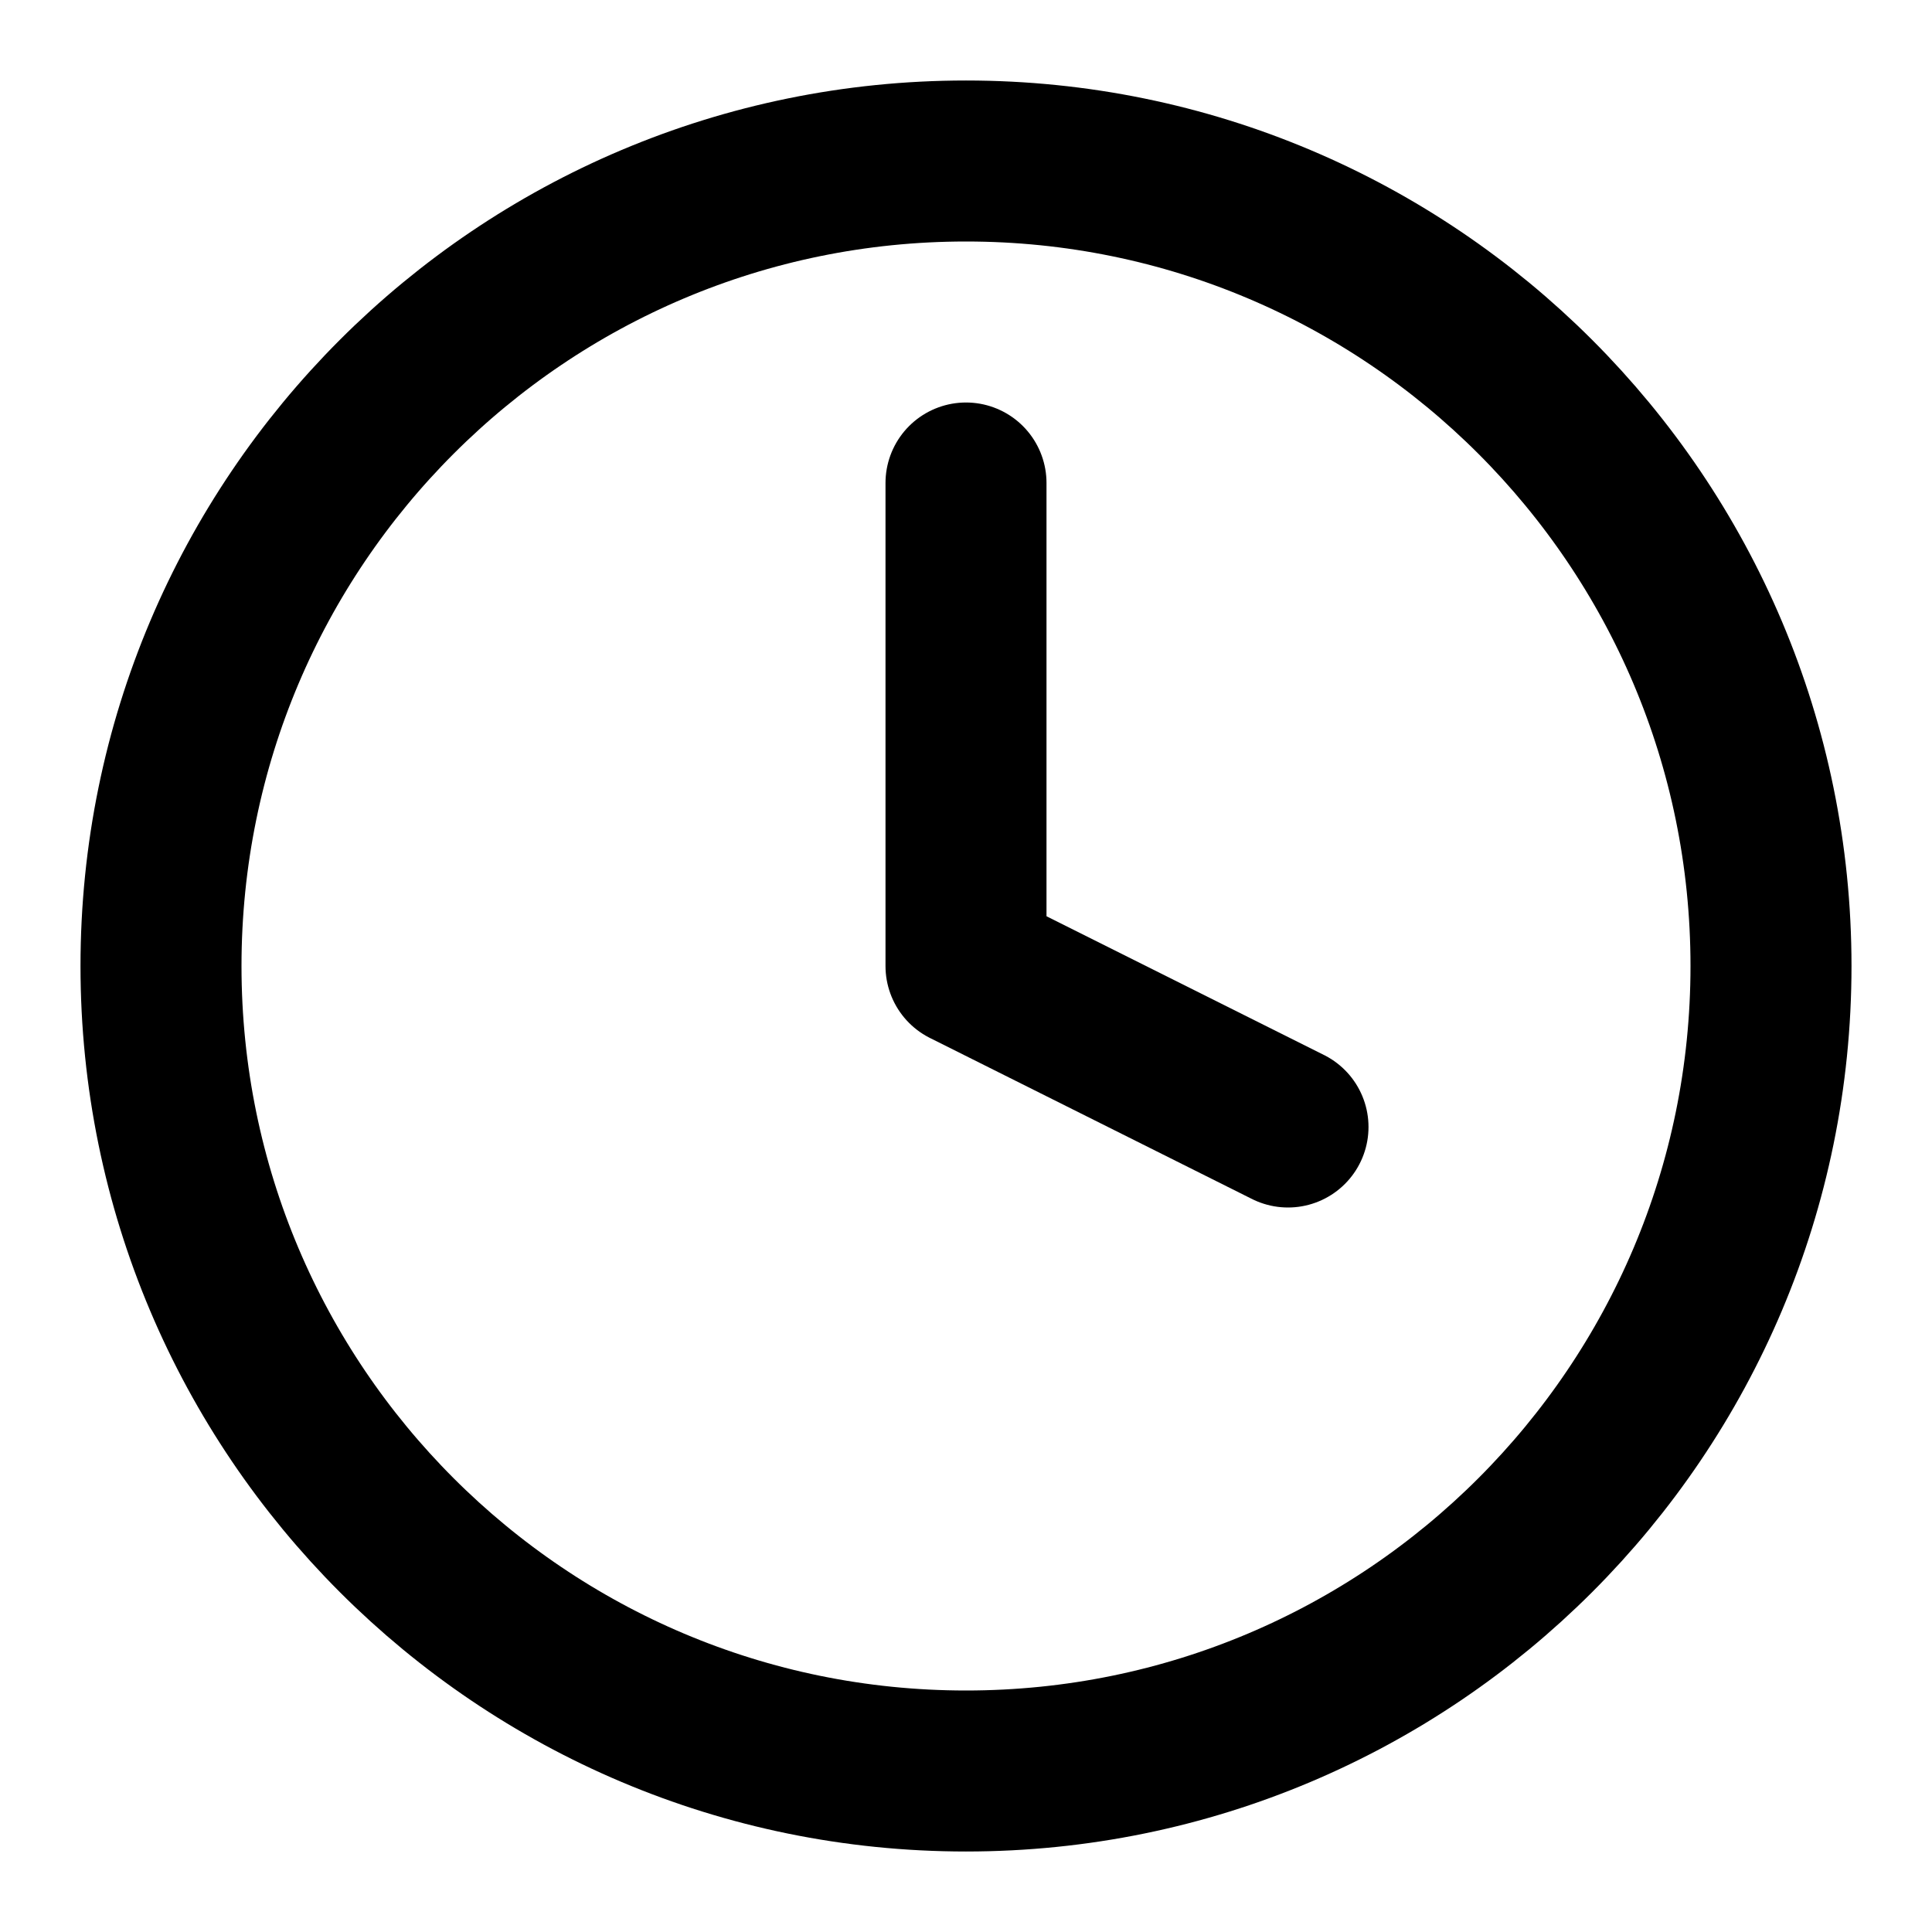
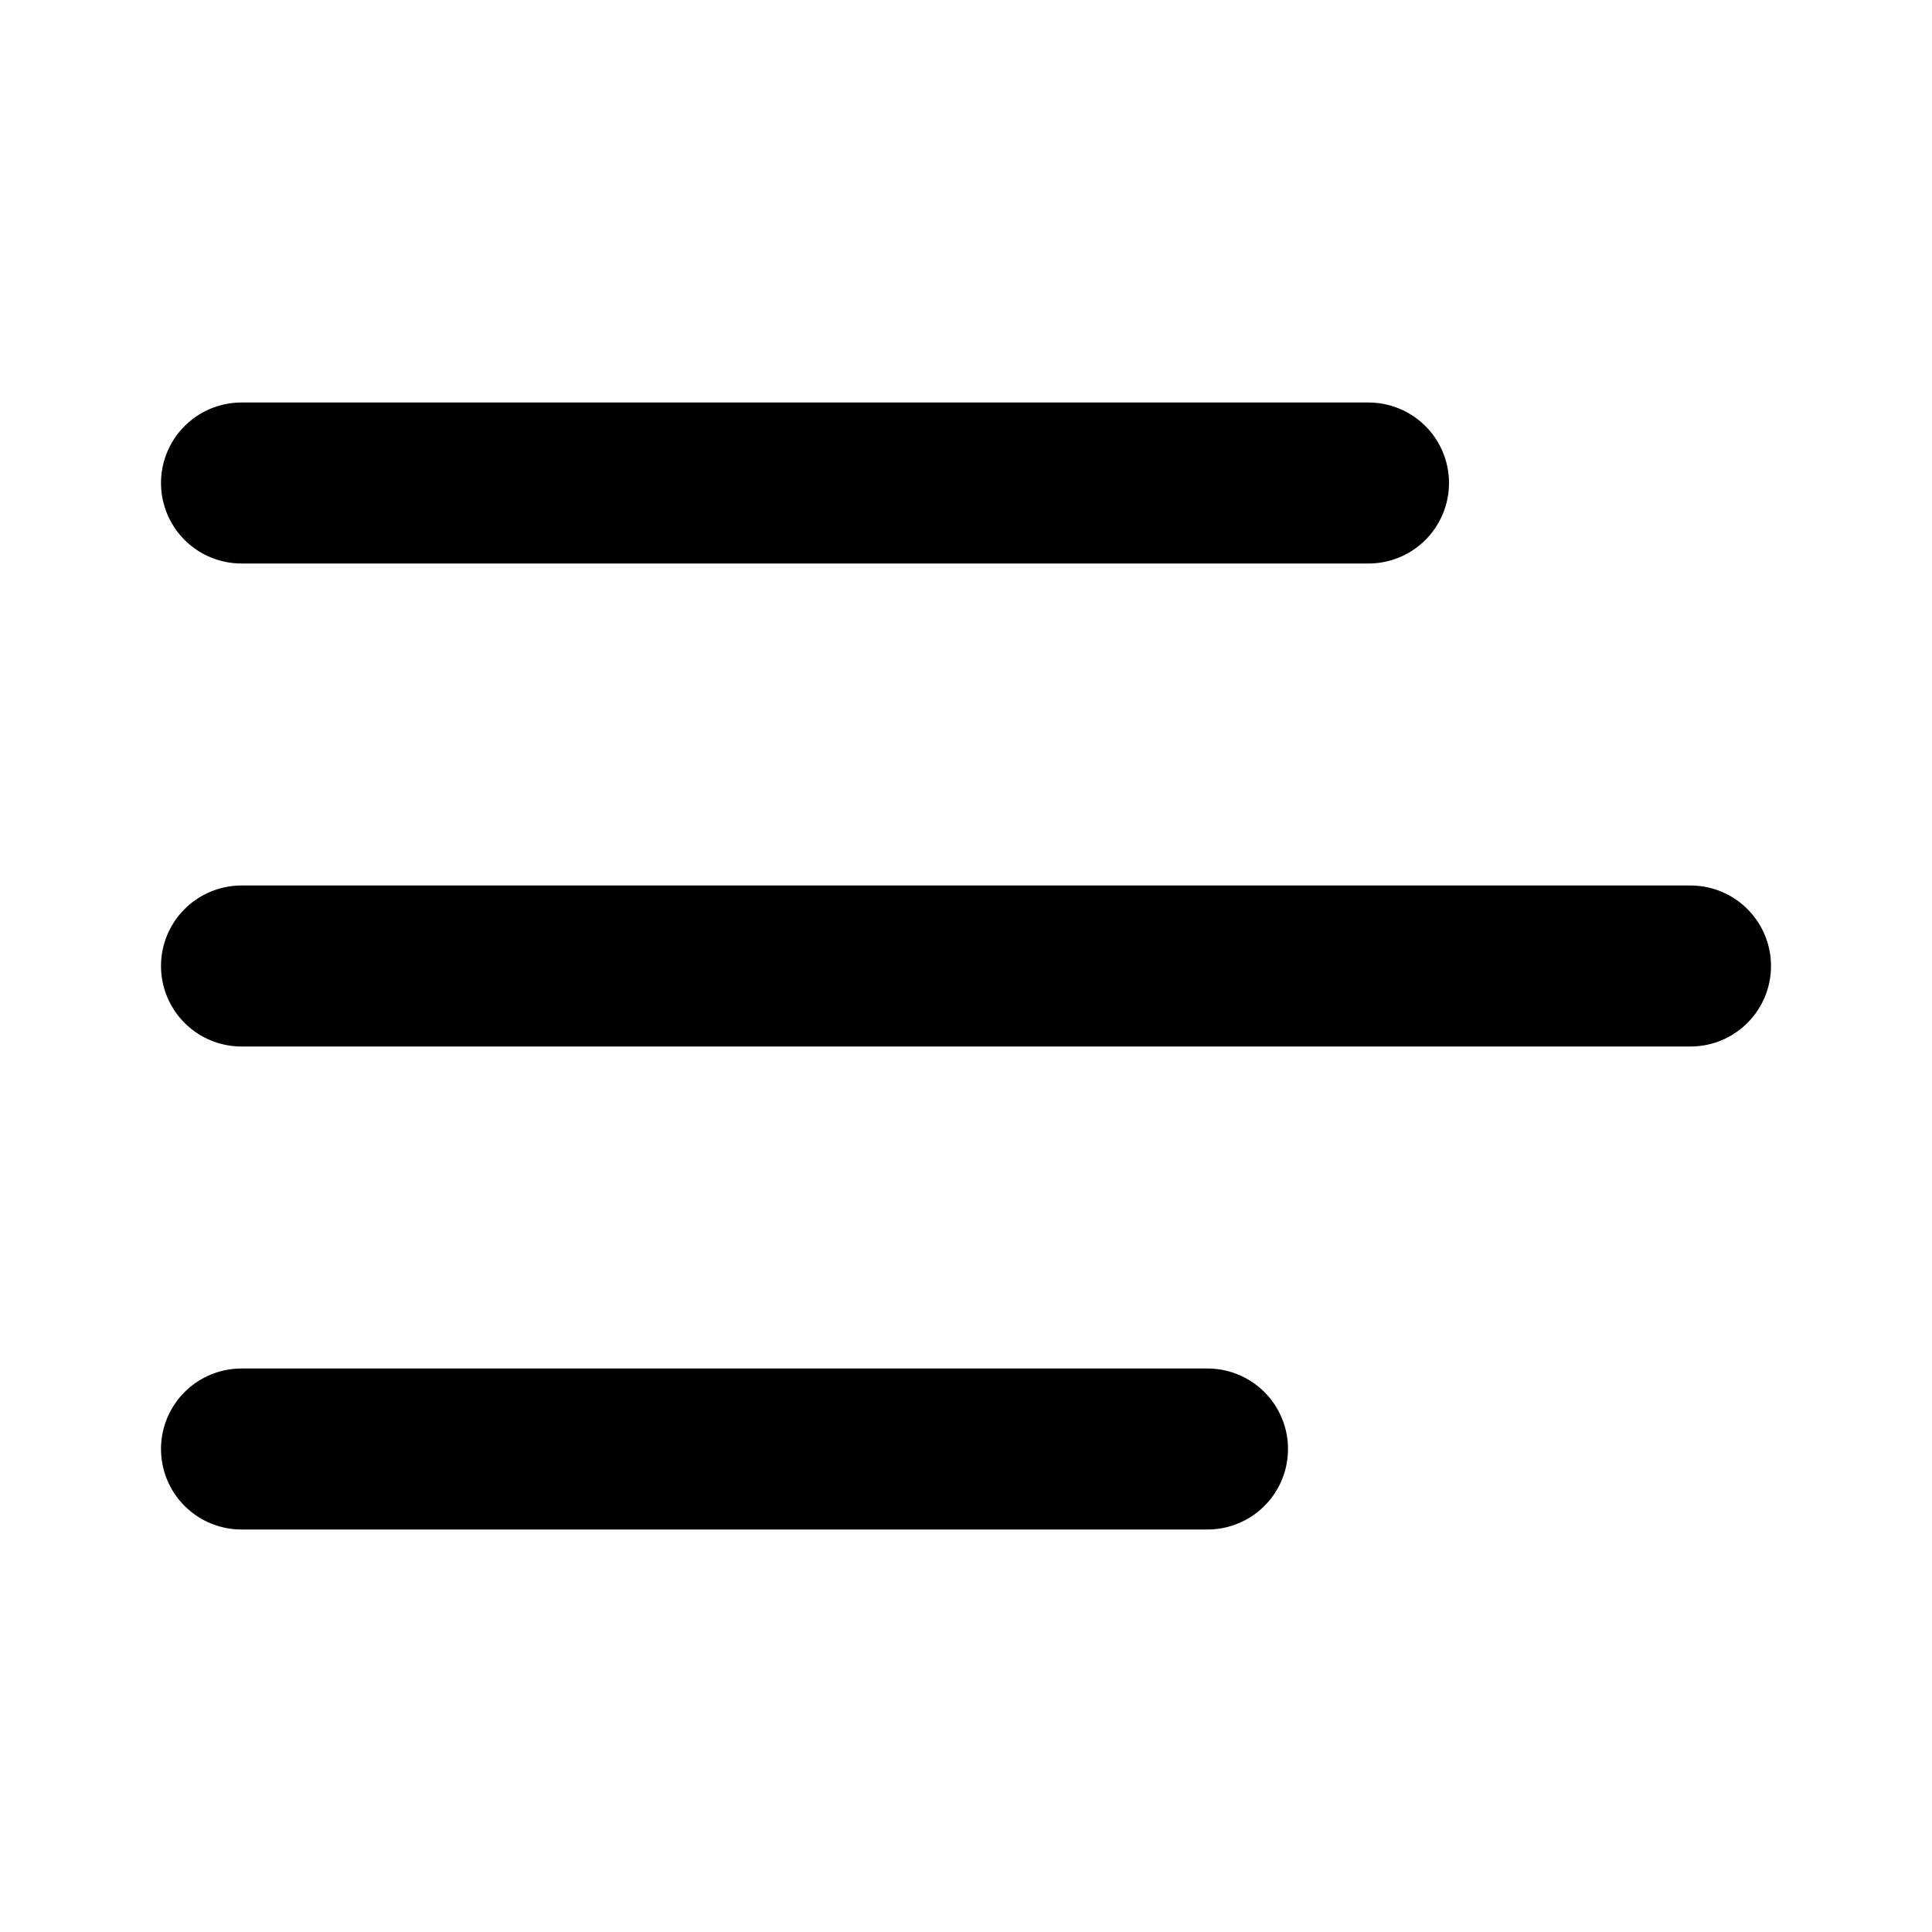
- <svg xmlns="http://www.w3.org/2000/svg" width="24" height="24" viewBox="0 0 24 24" fill="none" stroke="currentColor" stroke-width="2" stroke-linecap="round" stroke-linejoin="round" class="lucide lucide-clock-icon lucide-clock">
-   <circle cx="12" cy="12" r="10" />
-   <polyline points="12 6 12 12 16 14" />
+ <svg xmlns="http://www.w3.org/2000/svg" width="24" height="24" viewBox="0 0 24 24" fill="none" stroke="currentColor" stroke-width="2" stroke-linecap="round" stroke-linejoin="round" class="lucide lucide-text-icon lucide-text">
+   <path d="M15 18H3" />
+   <path d="M17 6H3" />
+   <path d="M21 12H3" />
</svg>
